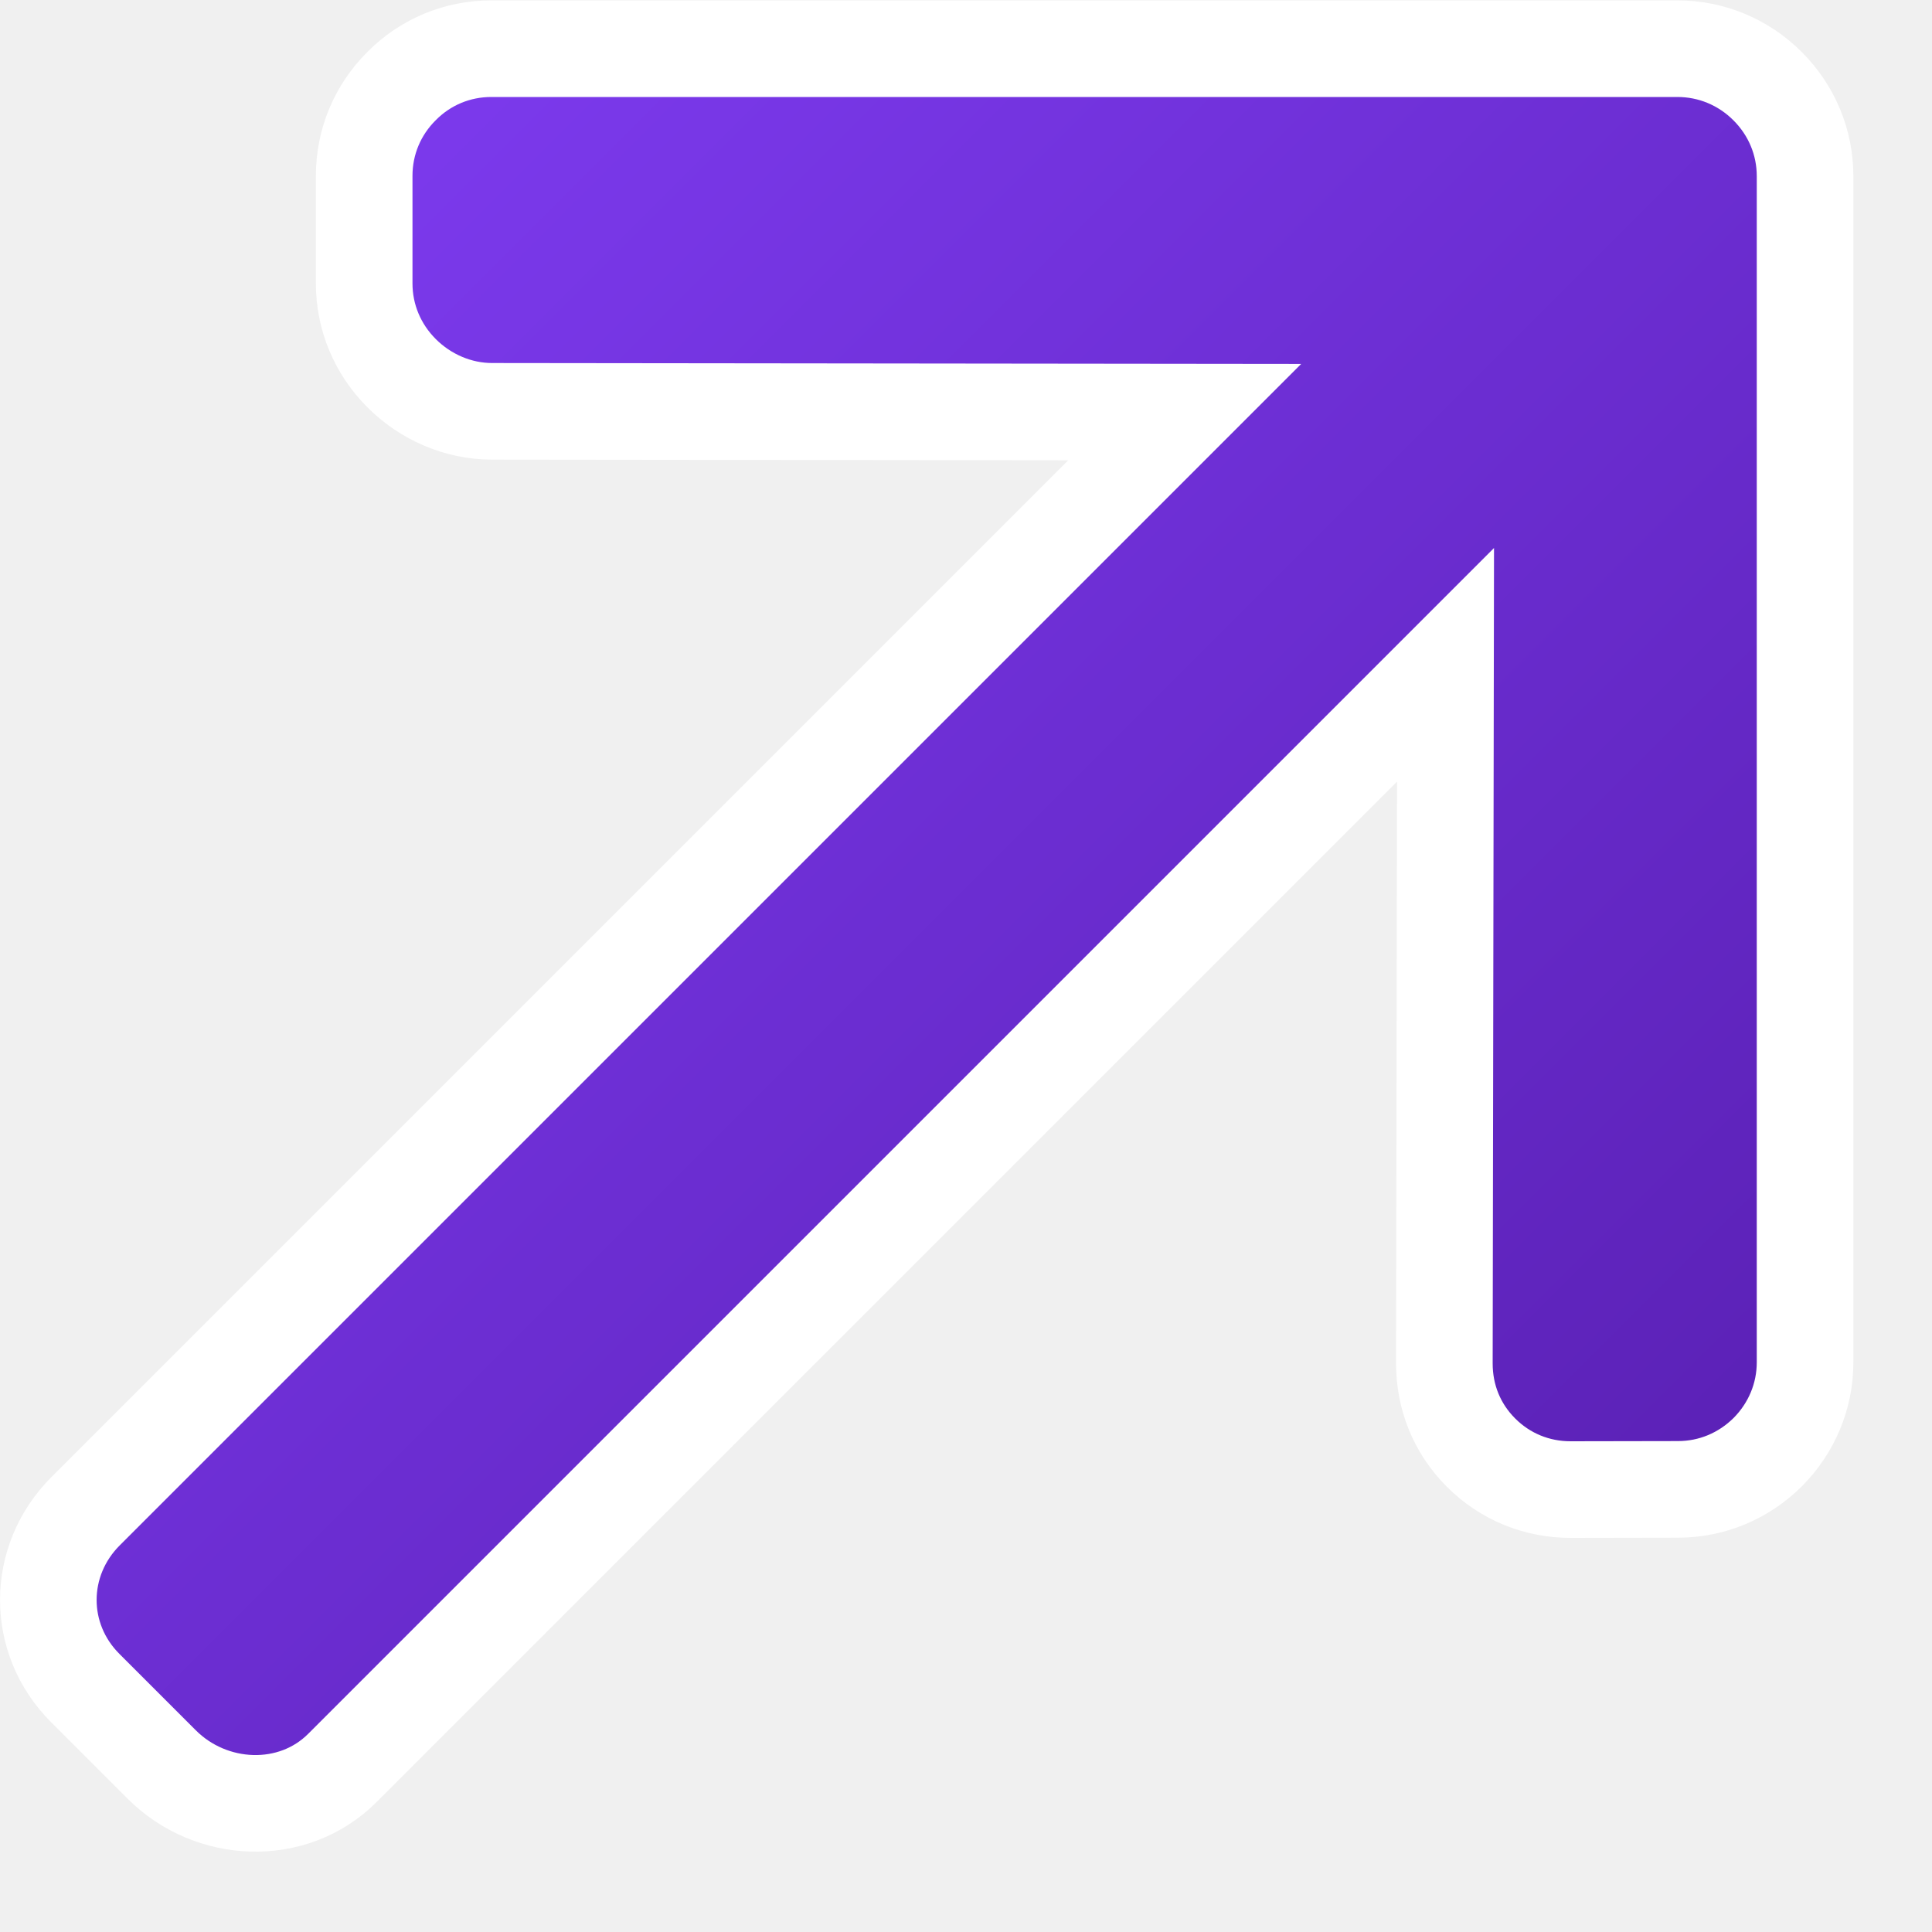
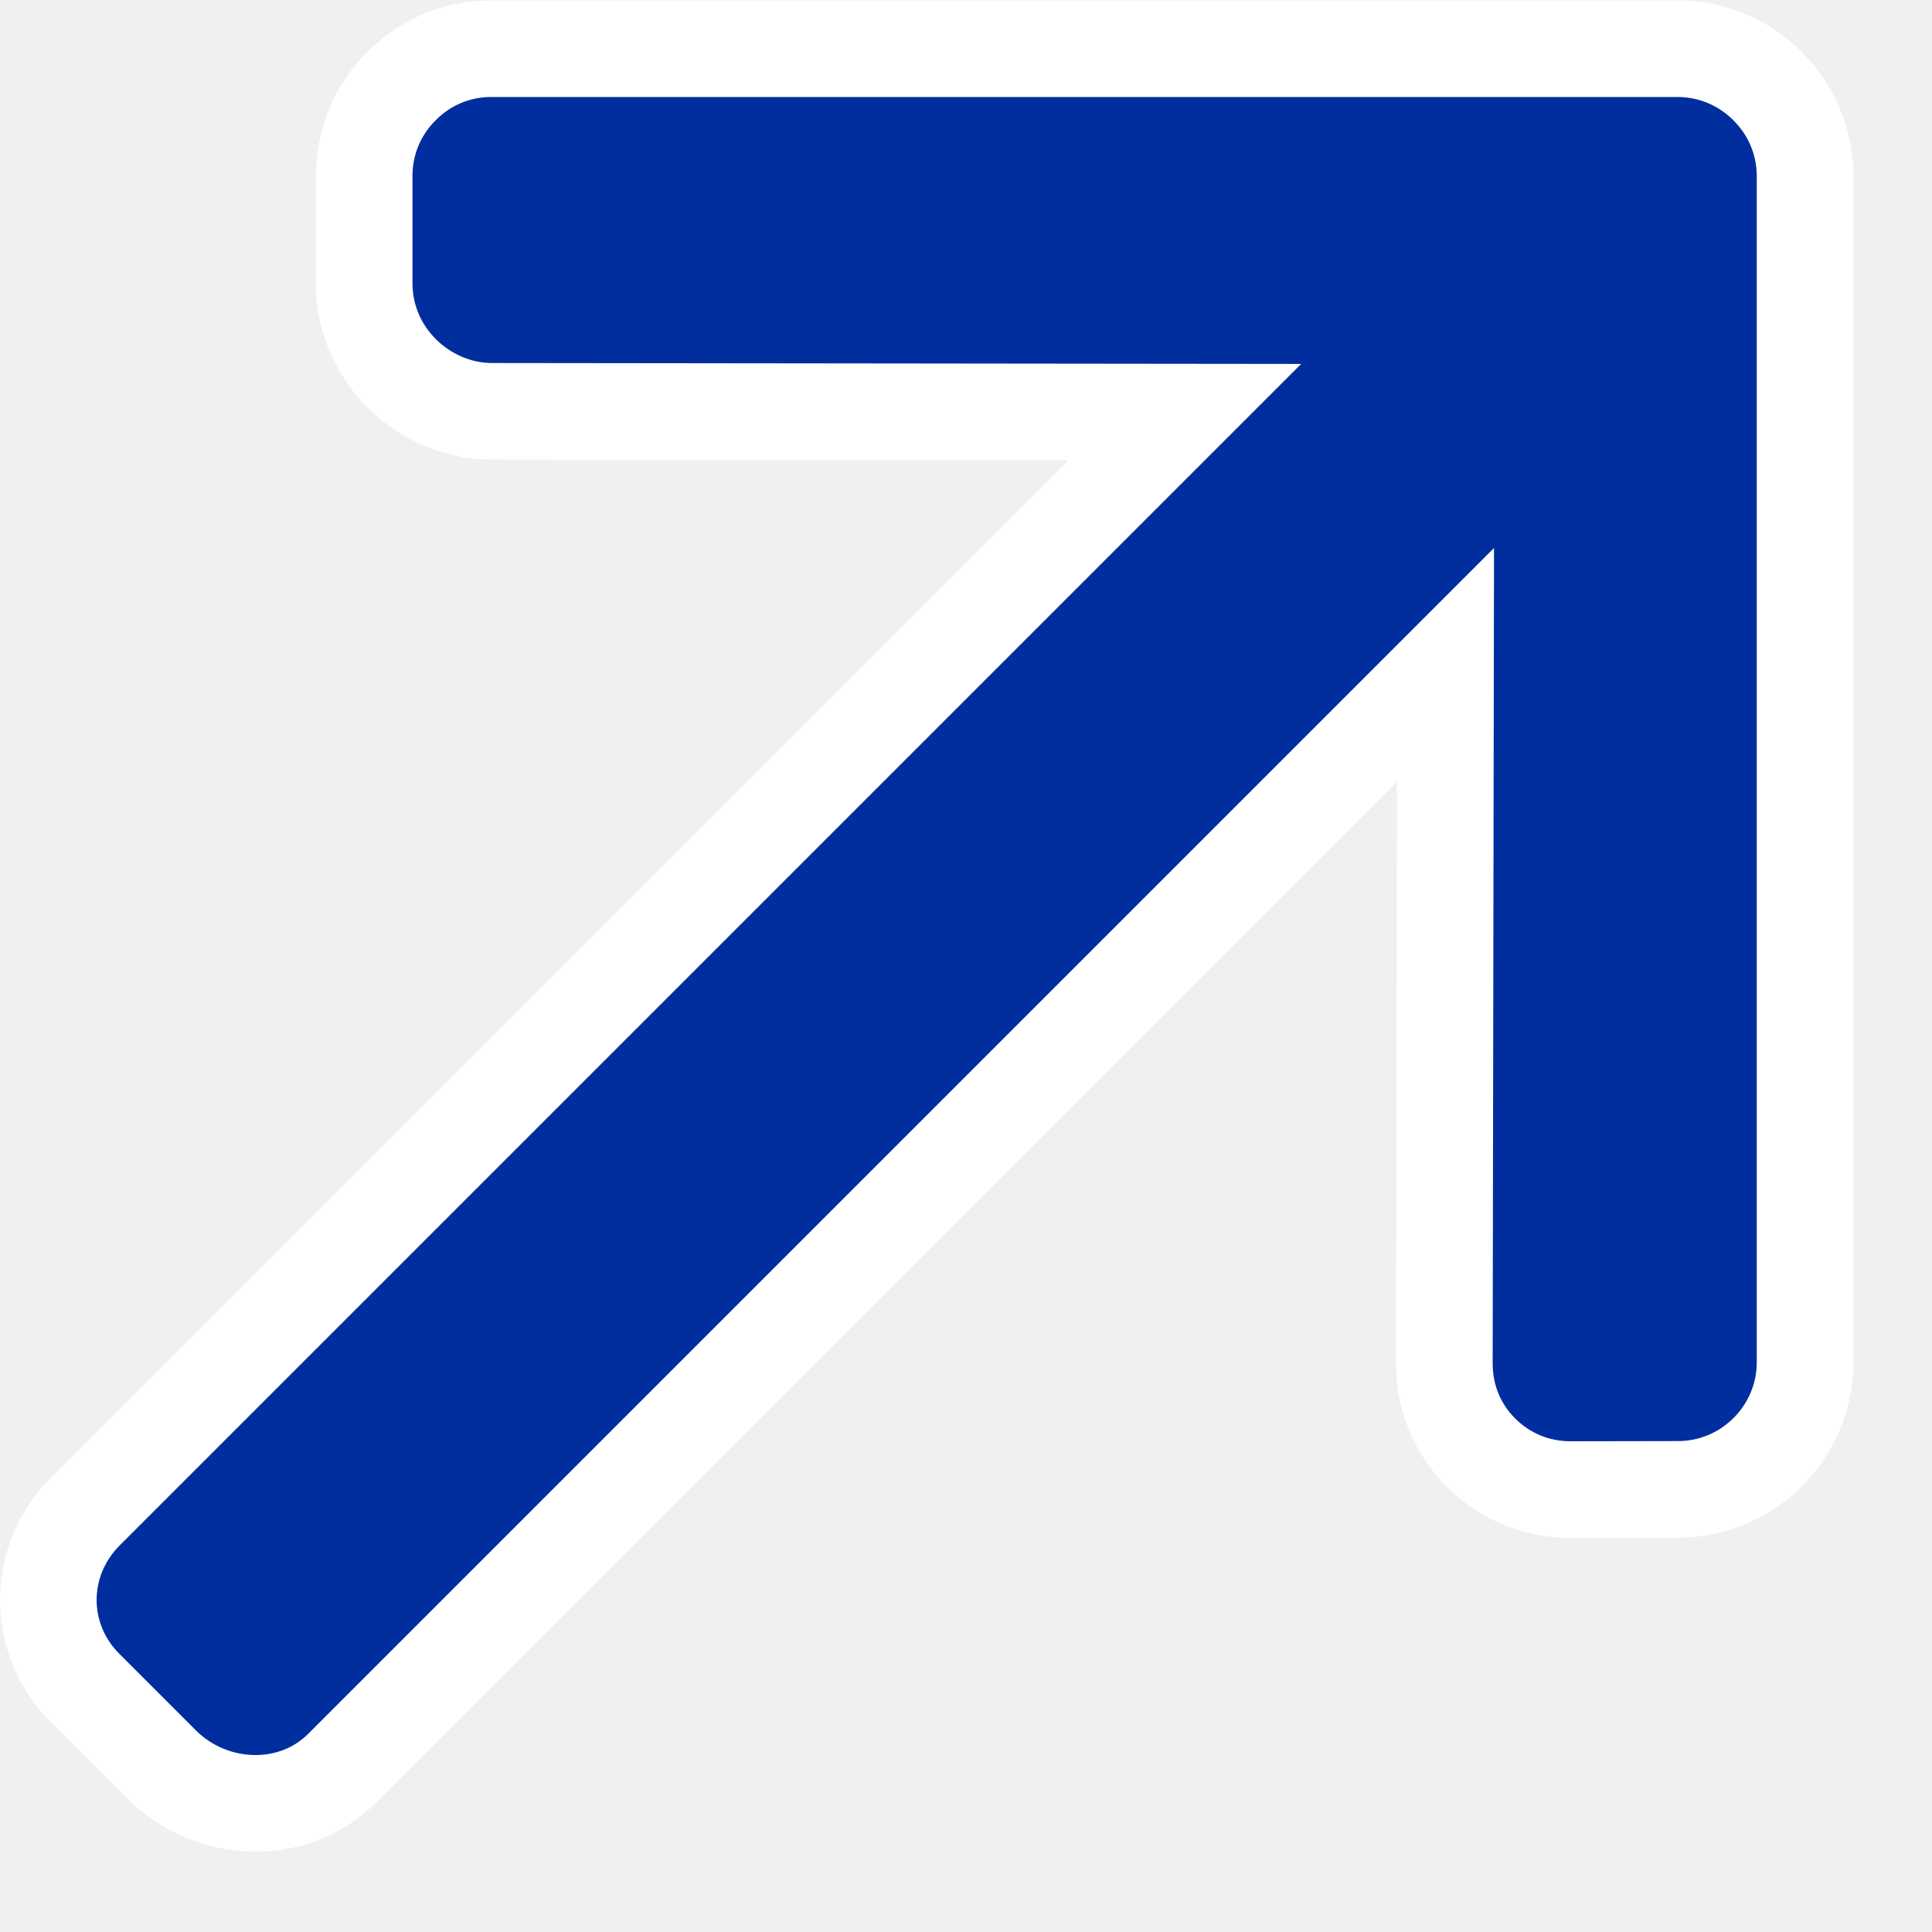
<svg xmlns="http://www.w3.org/2000/svg" width="10" height="10" viewBox="0 0 10 10" fill="none">
  <path d="M8.682 0.252L2.543 0.252C2.368 0.252 2.203 0.32 2.079 0.445C1.954 0.569 1.885 0.734 1.885 0.91L1.885 1.467C1.885 1.642 1.954 1.807 2.079 1.932C2.203 2.056 2.372 2.129 2.547 2.129L6.132 2.133L0.443 7.822C0.187 8.078 0.185 8.482 0.442 8.738L0.836 9.132C1.092 9.389 1.516 9.407 1.772 9.151L7.482 3.441L7.476 7.057C7.476 7.232 7.541 7.394 7.666 7.519C7.79 7.643 7.954 7.71 8.129 7.71L8.685 7.709C8.861 7.709 9.025 7.64 9.15 7.516C9.274 7.391 9.343 7.226 9.343 7.051L9.343 0.912C9.343 0.736 9.274 0.571 9.149 0.446C9.024 0.321 8.858 0.252 8.682 0.252Z" fill="url(#paint0_linear_2464_2795)" stroke="white" stroke-width="0.5" />
  <defs>
    <linearGradient id="paint0_linear_2464_2795" x1="1.363" y1="1.16" x2="8.434" y2="8.231" gradientUnits="userSpaceOnUse">
-       <stop stop-color="#7C3AED" />
-       <stop offset="1" stop-color="#5B21B6" />
+       <stop stop-color="#002E9E" />
+       <stop offset="1" stop-color="#002E9E" />
    </linearGradient>
  </defs>
</svg>
